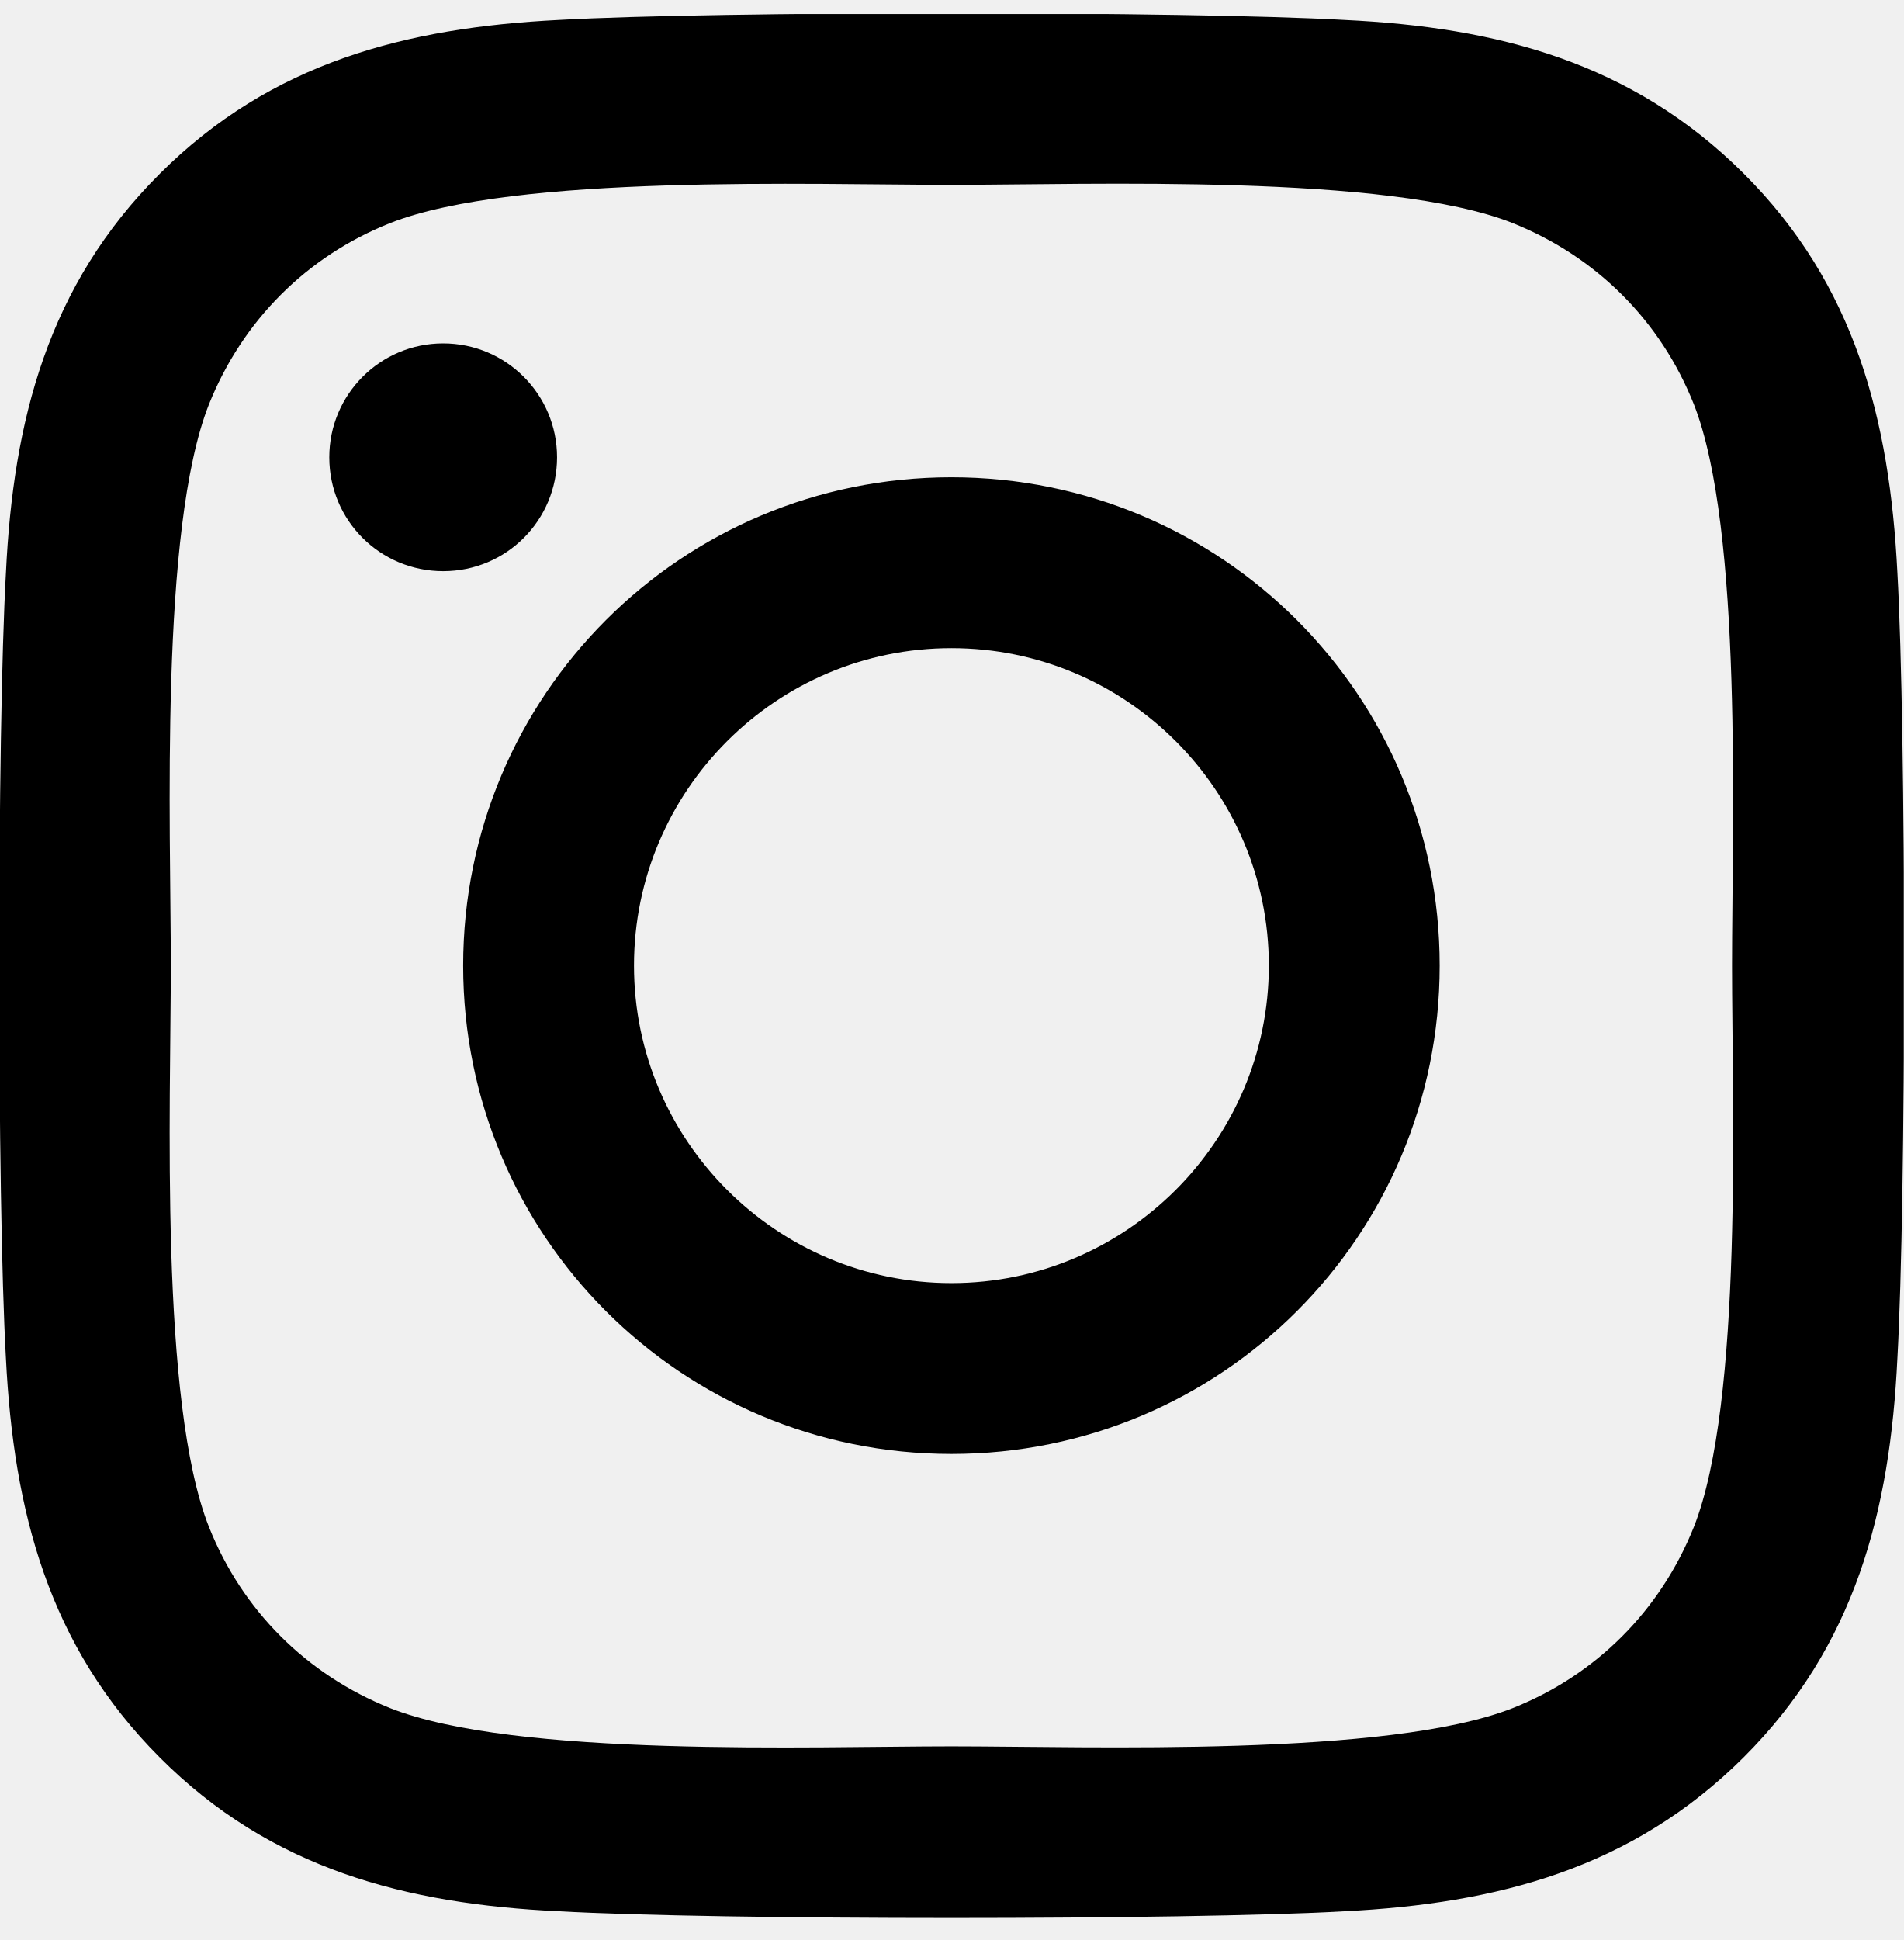
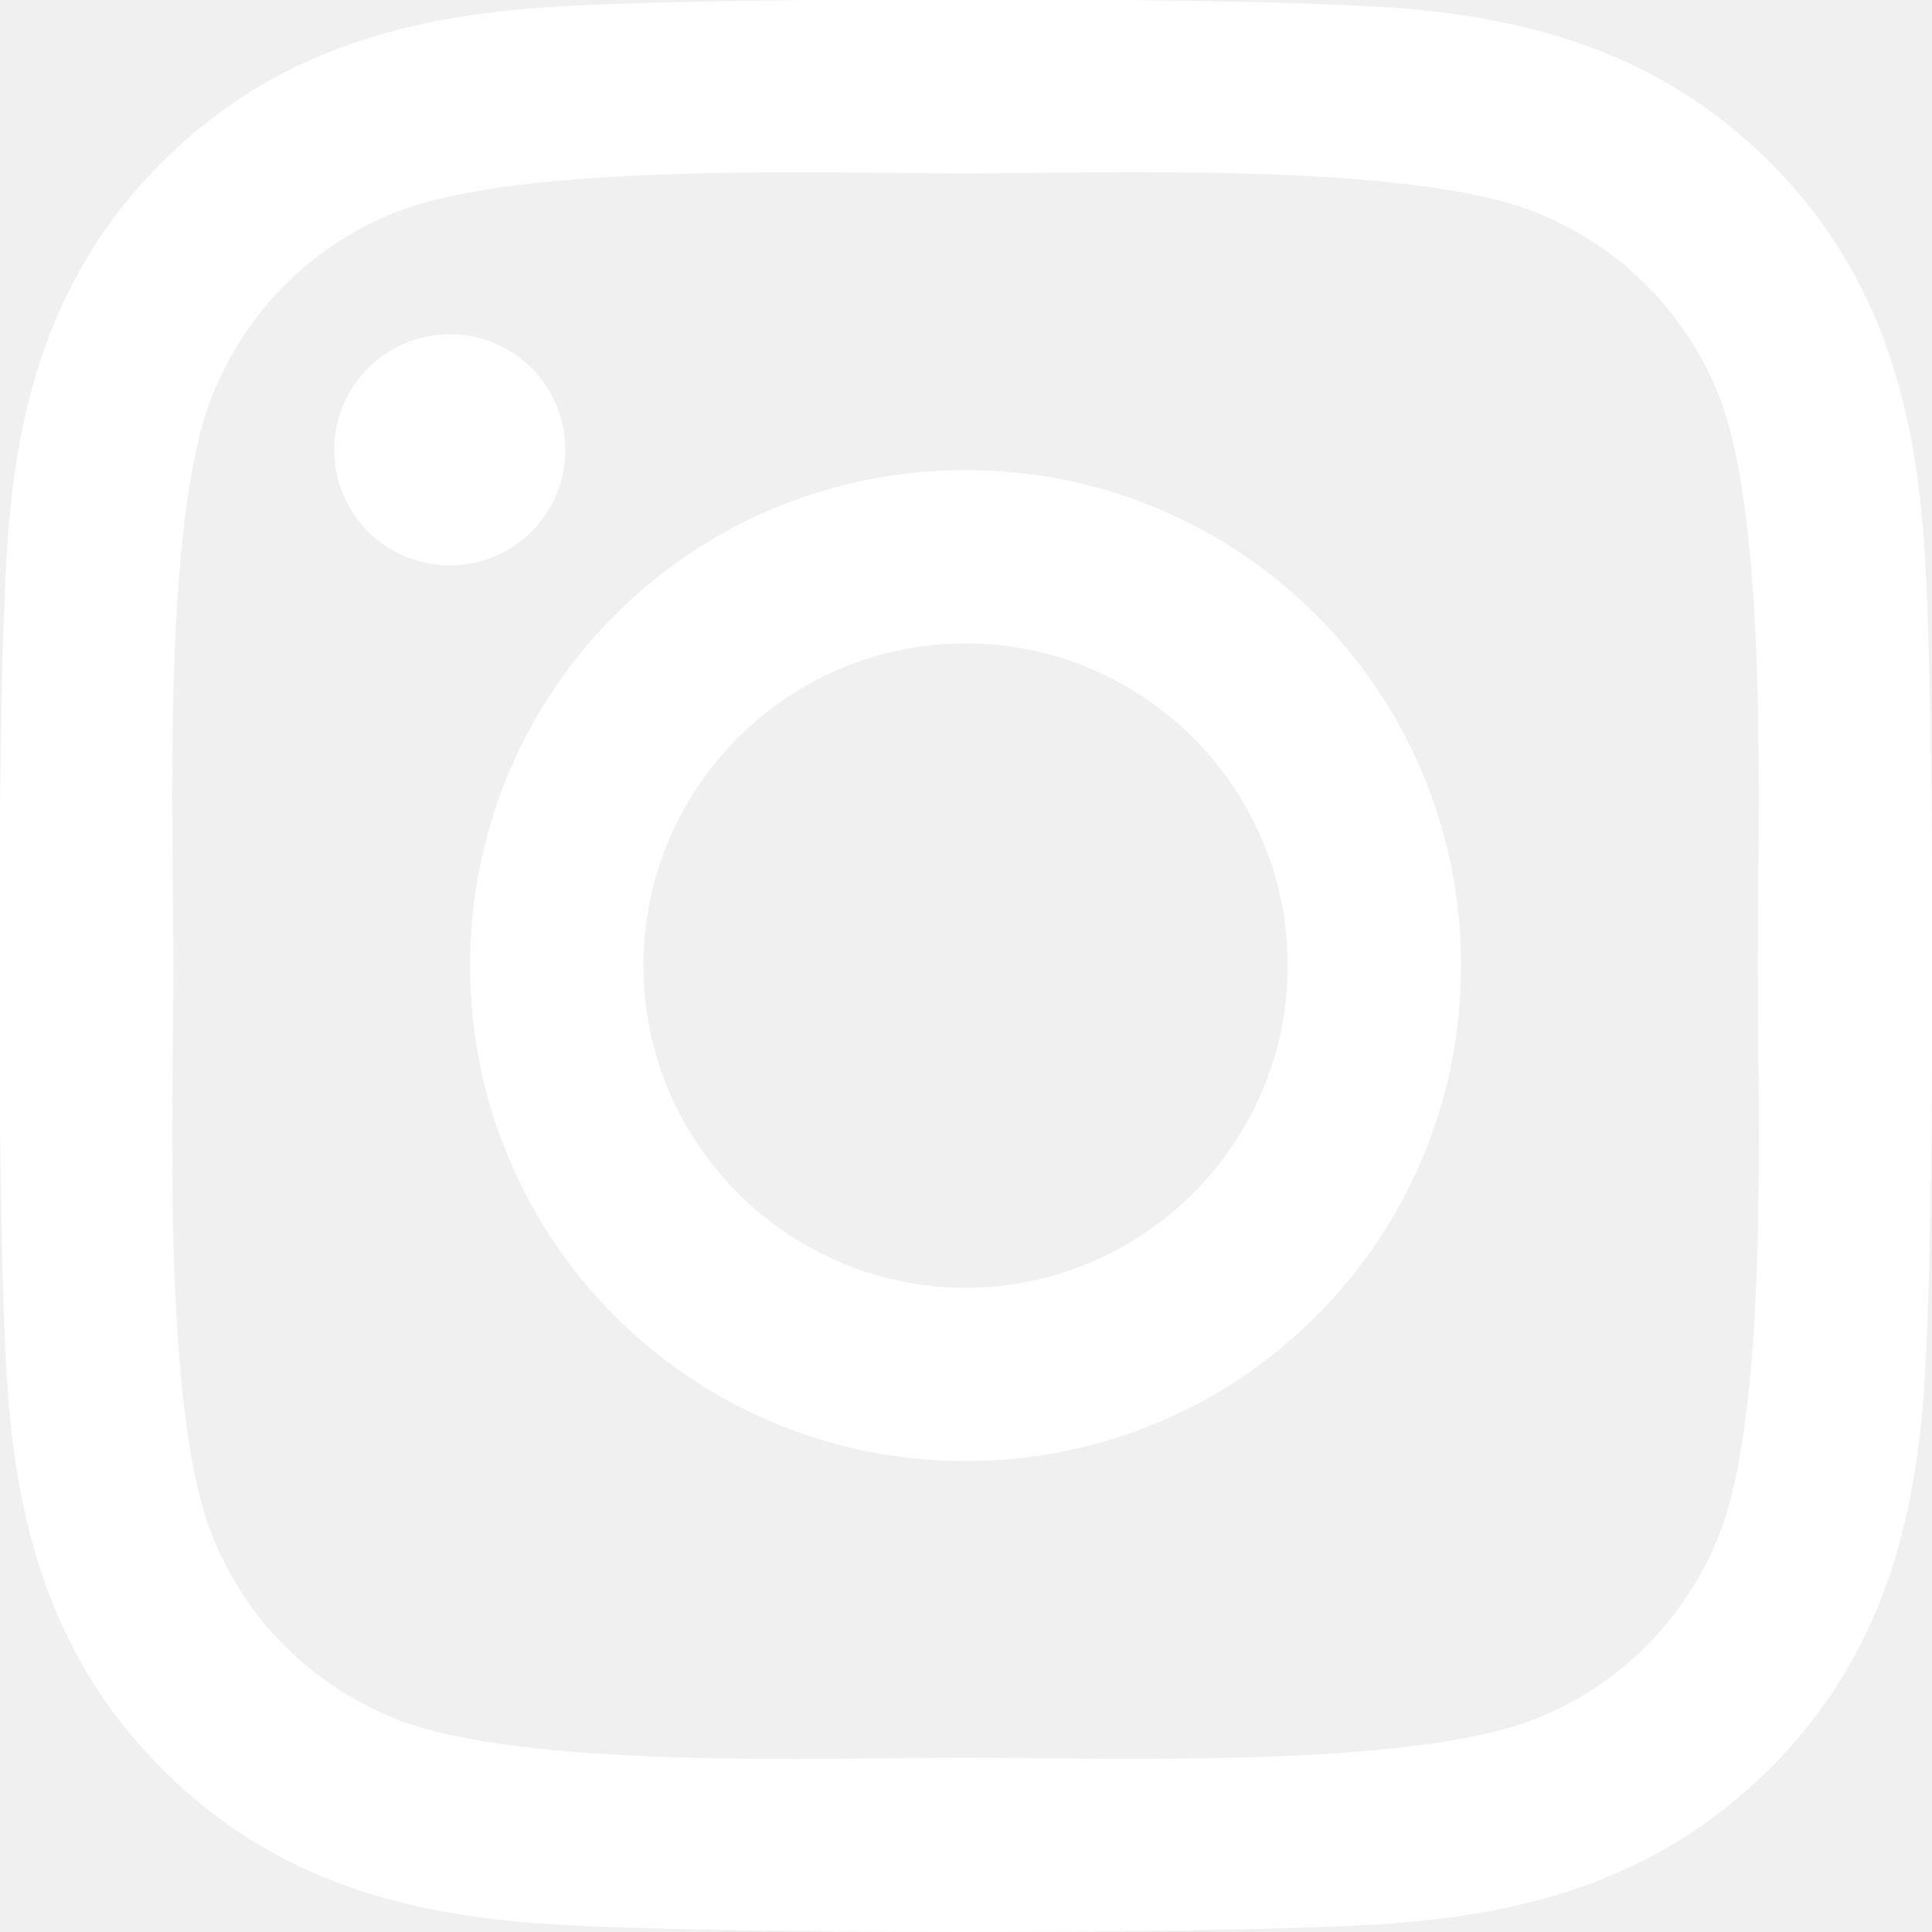
- <svg xmlns="http://www.w3.org/2000/svg" width="53" height="54" viewBox="0 0 53 54" fill="none">
-   <g clip-path="url(#clip0_74_75)">
-     <path d="M26.487 13.285C34.011 13.285 40.08 19.354 40.08 26.878C40.08 34.402 34.011 40.471 26.487 40.471C18.963 40.471 12.894 34.402 12.894 26.878C12.894 19.354 18.963 13.285 26.487 13.285ZM26.487 35.715C31.349 35.715 35.324 31.752 35.324 26.878C35.324 22.004 31.361 18.041 26.487 18.041C21.613 18.041 17.65 22.004 17.65 26.878C17.65 31.752 21.625 35.715 26.487 35.715ZM9.167 12.729C9.167 14.491 10.587 15.899 12.338 15.899C14.101 15.899 15.508 14.48 15.508 12.729C15.508 10.978 14.089 9.558 12.338 9.558C10.587 9.558 9.167 10.978 9.167 12.729ZM0.165 15.947C0.366 11.699 1.336 7.937 4.447 4.838C7.547 1.738 11.309 0.768 15.556 0.555C19.933 0.307 33.053 0.307 37.43 0.555C41.666 0.756 45.428 1.726 48.539 4.826C51.65 7.926 52.608 11.688 52.822 15.935C53.07 20.312 53.07 33.432 52.822 37.809C52.62 42.056 51.65 45.818 48.539 48.918C45.428 52.017 41.677 52.987 37.43 53.2C33.053 53.449 19.933 53.449 15.556 53.2C11.309 52.999 7.547 52.029 4.447 48.918C1.348 45.818 0.378 42.056 0.165 37.809C-0.084 33.432 -0.084 20.324 0.165 15.947ZM5.819 42.506C6.742 44.824 8.529 46.611 10.859 47.545C14.349 48.93 22.63 48.61 26.487 48.61C30.344 48.61 38.637 48.918 42.115 47.545C44.434 46.623 46.22 44.836 47.155 42.506C48.539 39.016 48.219 30.735 48.219 26.878C48.219 23.021 48.527 14.728 47.155 11.25C46.232 8.931 44.446 7.145 42.115 6.21C38.625 4.826 30.344 5.145 26.487 5.145C22.63 5.145 14.337 4.838 10.859 6.21C8.54 7.133 6.754 8.919 5.819 11.25C4.435 14.74 4.755 23.021 4.755 26.878C4.755 30.735 4.435 39.028 5.819 42.506Z" fill="black" />
+ <svg xmlns="http://www.w3.org/2000/svg" width="53" height="53" viewBox="0 0 53 53" fill="none">
+   <g clip-path="url(#clip0_296_774)">
+     <path d="M26.488 12.895C34.012 12.895 40.081 18.964 40.081 26.488C40.081 34.013 34.012 40.081 26.488 40.081C18.964 40.081 12.895 34.013 12.895 26.488C12.895 18.964 18.964 12.895 26.488 12.895ZM26.488 35.326C31.35 35.326 35.325 31.363 35.325 26.488C35.325 21.614 31.362 17.651 26.488 17.651C21.614 17.651 17.651 21.614 17.651 26.488C17.651 31.363 21.626 35.326 26.488 35.326ZM9.168 12.339C9.168 14.102 10.588 15.51 12.339 15.51C14.102 15.51 15.509 14.09 15.509 12.339C15.509 10.588 14.09 9.169 12.339 9.169C10.588 9.169 9.168 10.588 9.168 12.339ZM0.166 15.557C0.367 11.31 1.337 7.548 4.448 4.448C7.548 1.349 11.31 0.379 15.557 0.166C19.934 -0.083 33.054 -0.083 37.431 0.166C41.666 0.367 45.428 1.337 48.54 4.437C51.651 7.536 52.609 11.298 52.822 15.545C53.071 19.922 53.071 33.042 52.822 37.42C52.621 41.667 51.651 45.429 48.54 48.528C45.428 51.628 41.678 52.598 37.431 52.811C33.054 53.059 19.934 53.059 15.557 52.811C11.31 52.61 7.548 51.64 4.448 48.528C1.349 45.429 0.378 41.667 0.166 37.42C-0.083 33.042 -0.083 19.934 0.166 15.557ZM5.82 42.116C6.743 44.435 8.53 46.221 10.86 47.156C14.35 48.54 22.631 48.221 26.488 48.221C30.345 48.221 38.638 48.528 42.116 47.156C44.435 46.233 46.221 44.447 47.156 42.116C48.54 38.626 48.221 30.345 48.221 26.488C48.221 22.632 48.528 14.339 47.156 10.861C46.233 8.542 44.447 6.755 42.116 5.821C38.626 4.437 30.345 4.756 26.488 4.756C22.631 4.756 14.338 4.448 10.86 5.821C8.541 6.744 6.755 8.53 5.82 10.861C4.436 14.35 4.756 22.632 4.756 26.488C4.756 30.345 4.436 38.638 5.82 42.116Z" fill="white" />
  </g>
  <defs>
-     <clipPath id="clip0_74_75">
-       <rect width="53" height="53" fill="white" transform="matrix(-1 0 0 1 53 0.389648)" />
+     <clipPath id="clip0_296_774">
+       <rect width="53" height="53" fill="white" transform="matrix(-1 0 0 1 53 0)" />
    </clipPath>
  </defs>
</svg>
